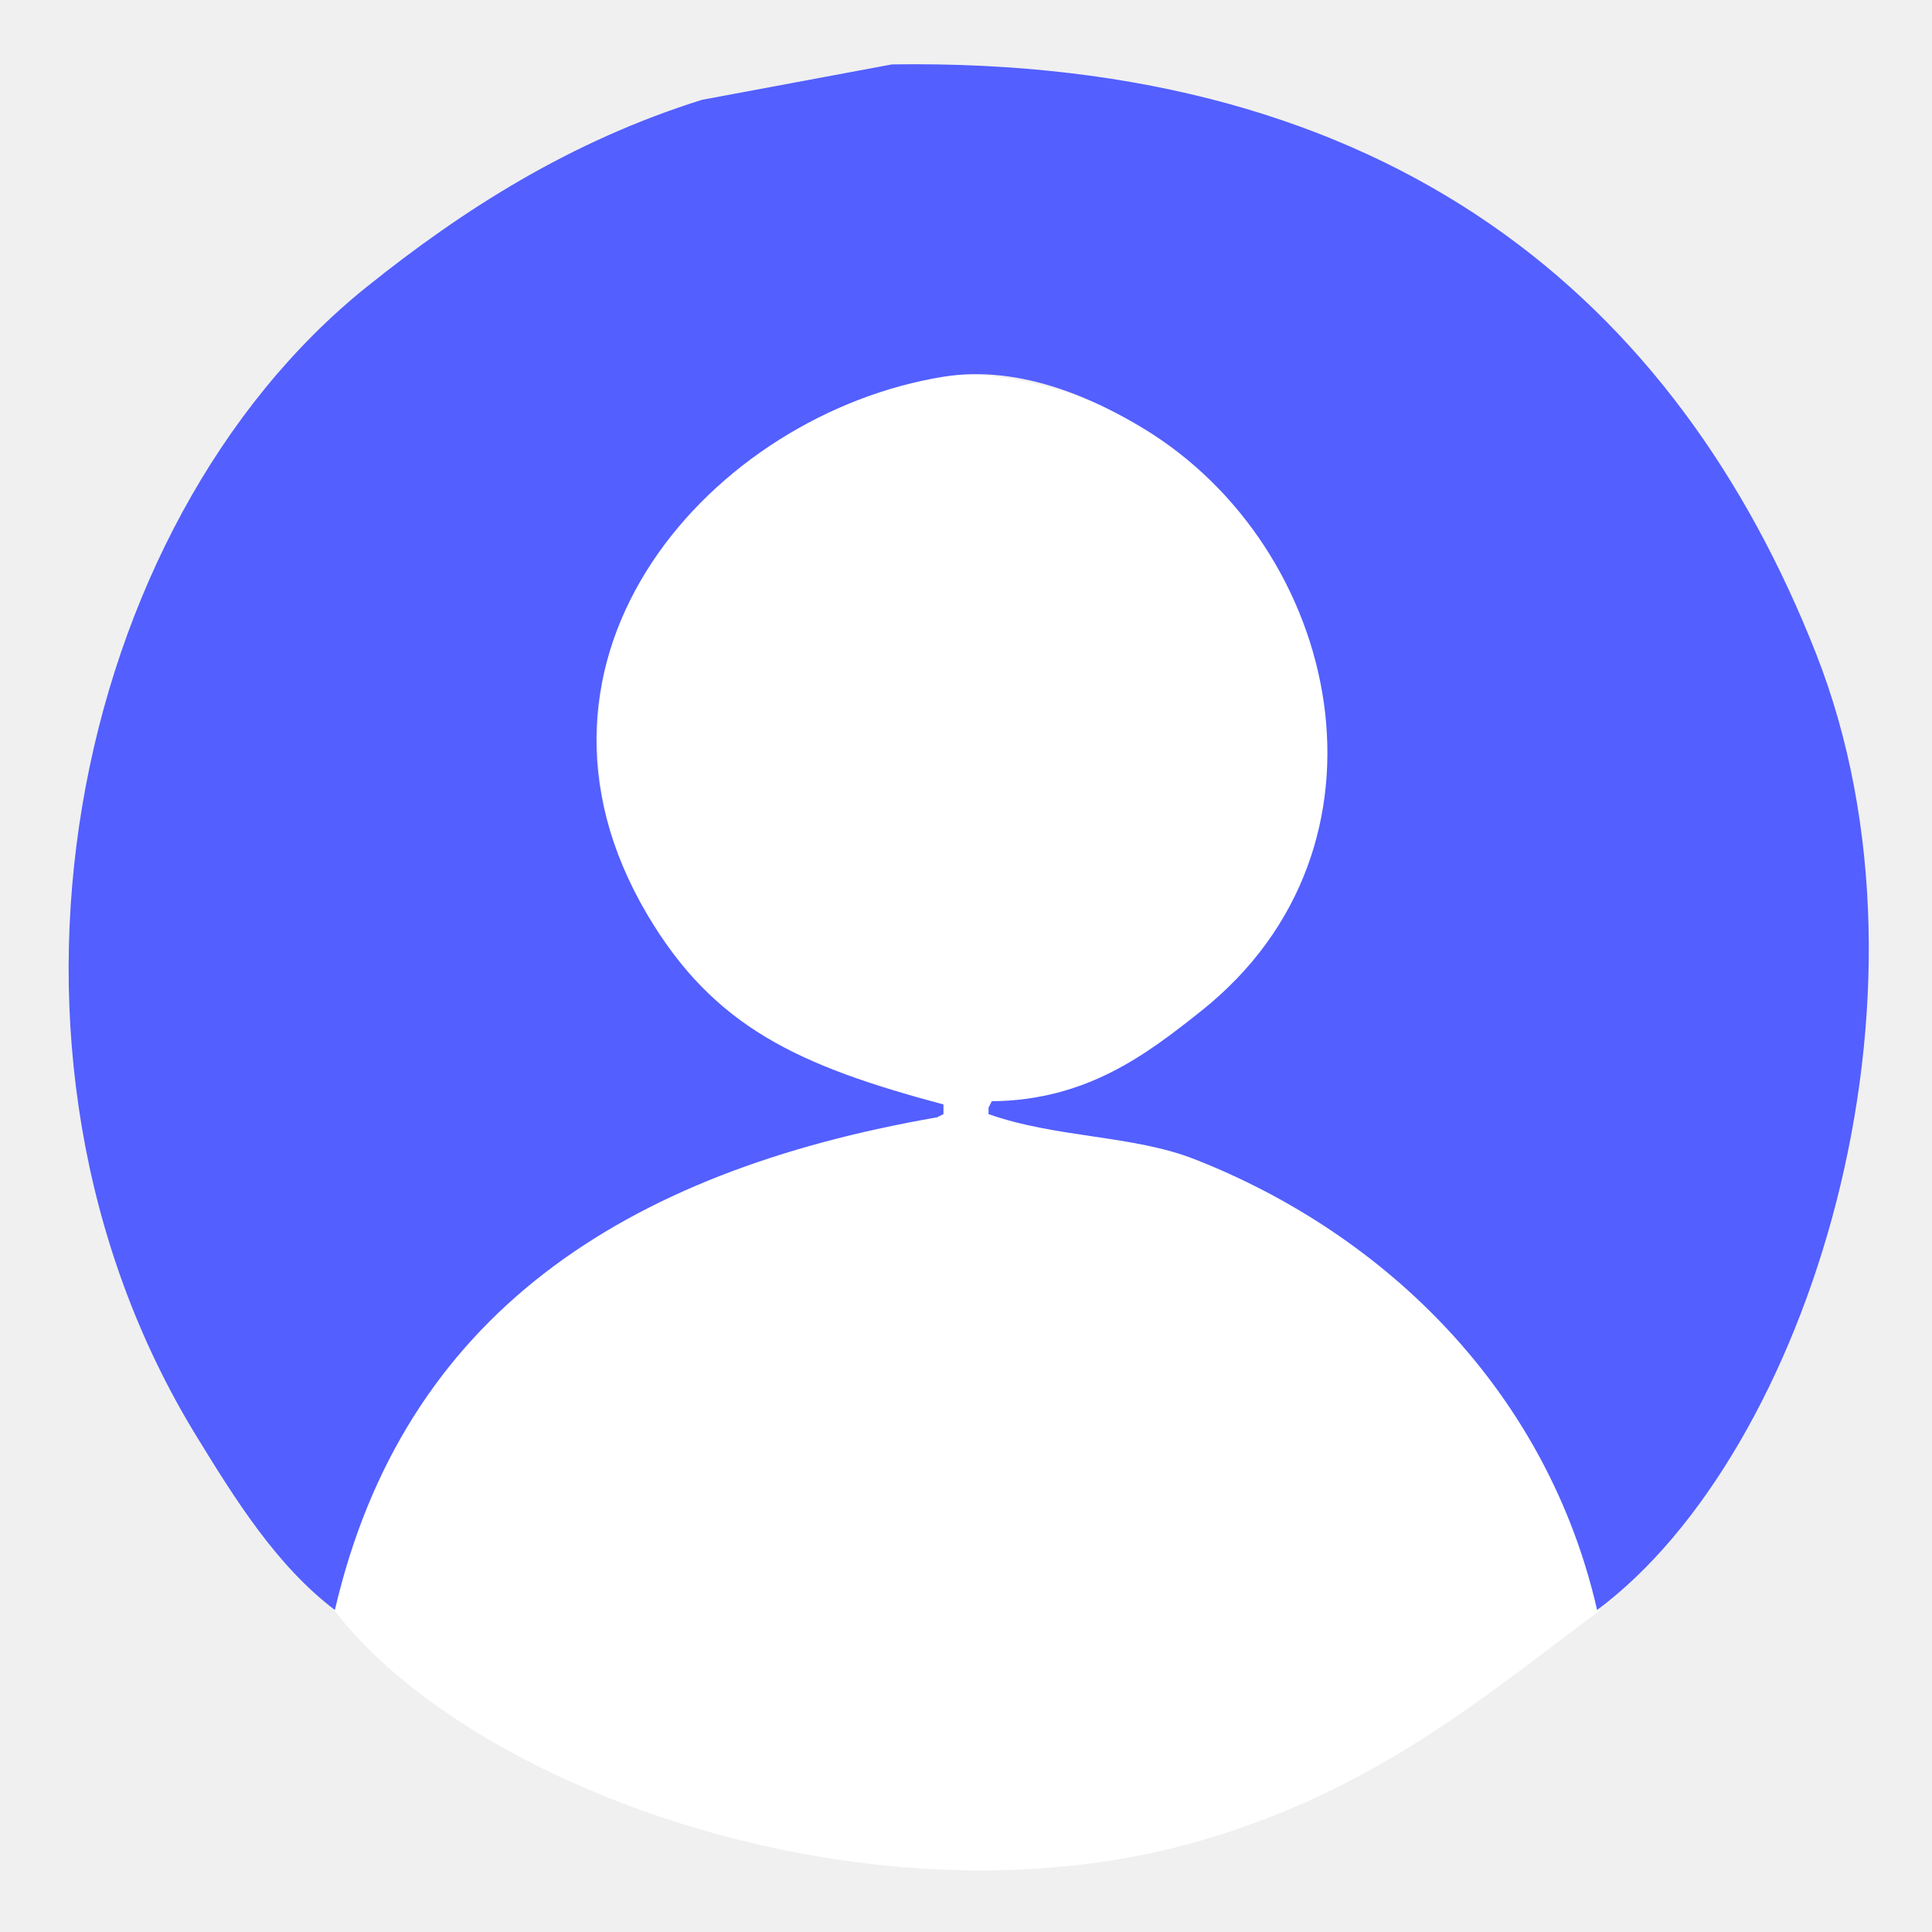
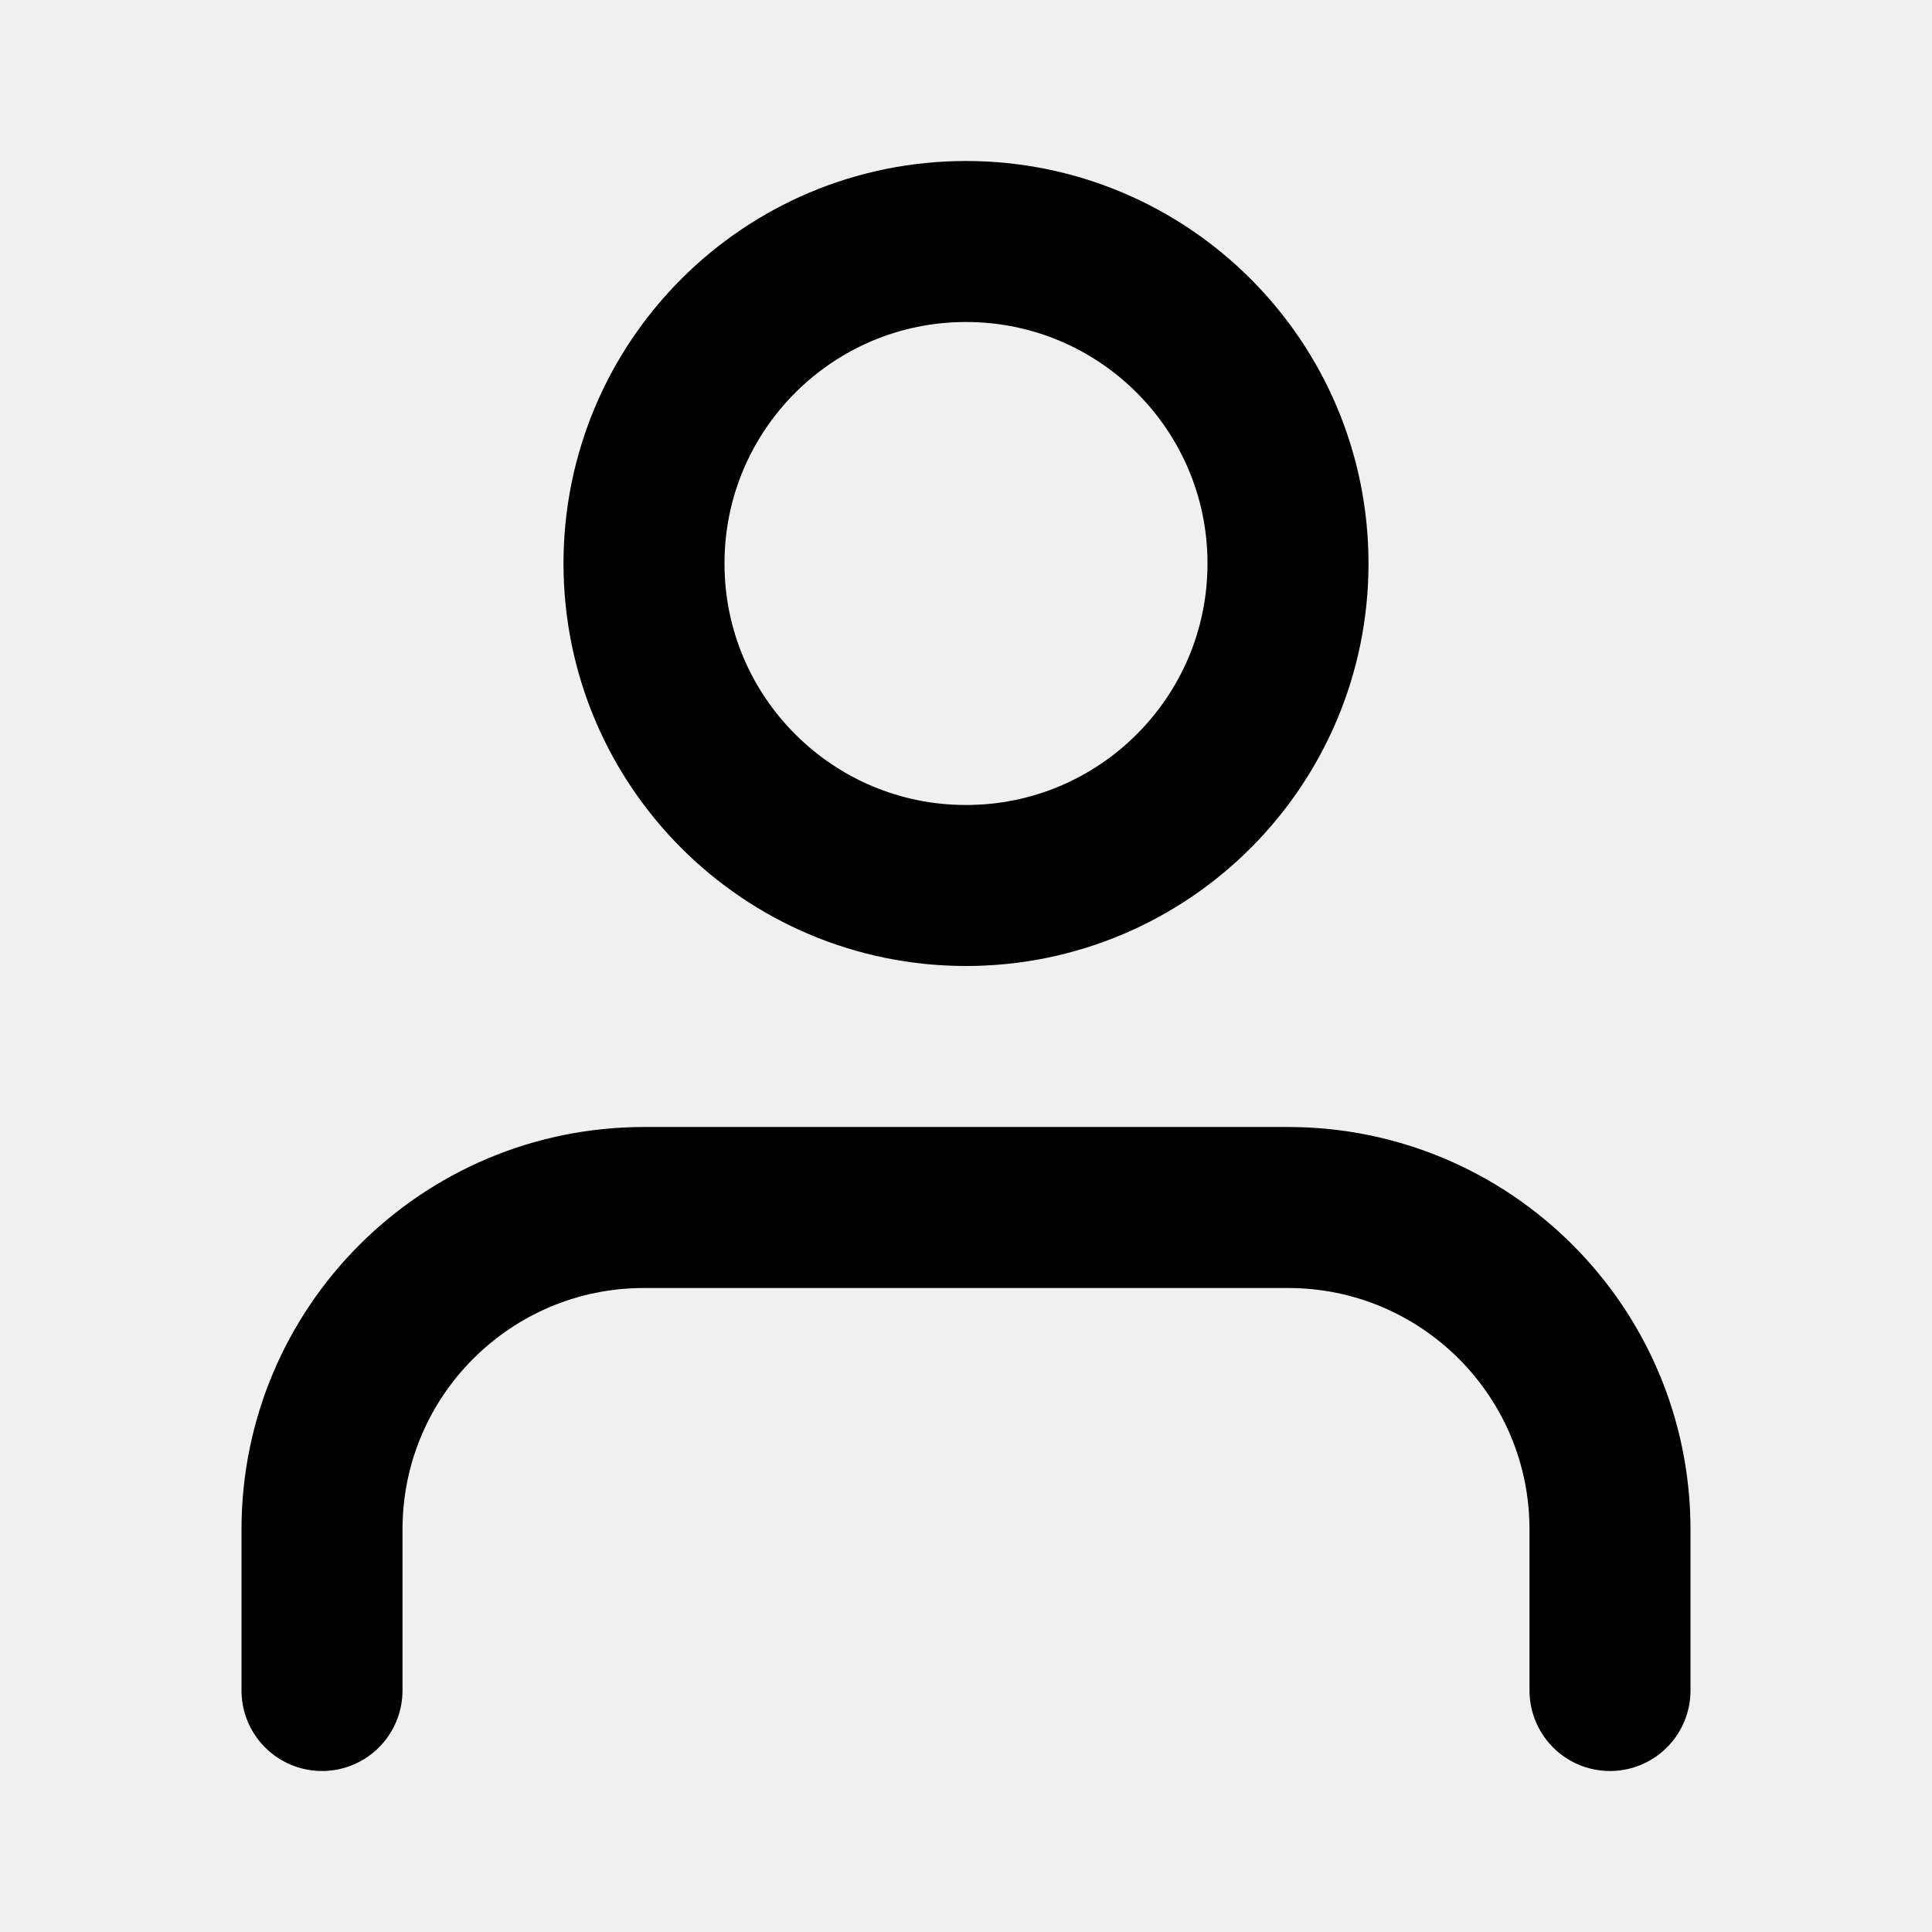
- <svg xmlns="http://www.w3.org/2000/svg" width="18" height="18" viewBox="0 0 600 600">
-   <defs>
-     <style>
-       .cls-1 {
-         fill: #fff;
-       }
- 
-       .cls-1, .cls-2 {
-         fill-rule: evenodd;
-       }
- 
-       .cls-2 {
-         fill: #535fff;
-       }
-     </style>
-   </defs>
-   <path id="Color_Fill_2" data-name="Color Fill 2" class="cls-1" d="M292,116c85.39-1.288,156.151,87.486,108,169-13.308,22.529-34.318,41.976-60,52l-32,8v1c91.954,7.374,175.656,70.433,189,154-37.764,28.344-69.689,55.216-122,71-101.81,30.72-229.472-14.939-272-72,15.43-67.546,65.179-116.5,125-140,17.548-6.895,46.942-5.671,64-14l-26-6c-22.232-6.97-43.233-22.226-56-39-7.575-9.953-14.982-23.082-19-36-20.271-65.169,20.7-120.489,64-139Z" />
-   <path id="Color_Fill_1" data-name="Color Fill 1" class="cls-2" d="M277,20c155.594-2.314,243.881,73.372,287,183,41.961,106.682-2.507,248.231-68,297-15.425-67.5-65.187-116.53-125-140-19.087-7.49-42.86-6.559-64-14v-2l1-2c29.565-.269,48.27-14.712,65-28,64.234-51.02,43.457-143.874-18-181-13.845-8.364-37.419-19.961-62-16-71.38,11.5-139.413,86.7-92,167,20.707,35.069,47.073,46.986,92,59v3l-2,1c-97.584,16.9-165.769,61.606-187,153-18.065-13.7-30.9-34.251-43-54C-12.355,326.306,22.165,162.61,114,89c29.851-23.927,63.075-45.169,104-58Z" />
+ <svg xmlns="http://www.w3.org/2000/svg" width="20" height="20" fill="none" stroke="currentColor" stroke-linecap="round" stroke-linejoin="round" stroke-width="2" viewBox="0 0 24 24" className="mx-2">
+   <path d="M20 21v-2a4 4 0 0 0-4-4H8a4 4 0 0 0-4 4v2" />
+   <path d="M12 3a4 4 0 1 0 0 8 4 4 0 1 0 0-8z" />
</svg>
